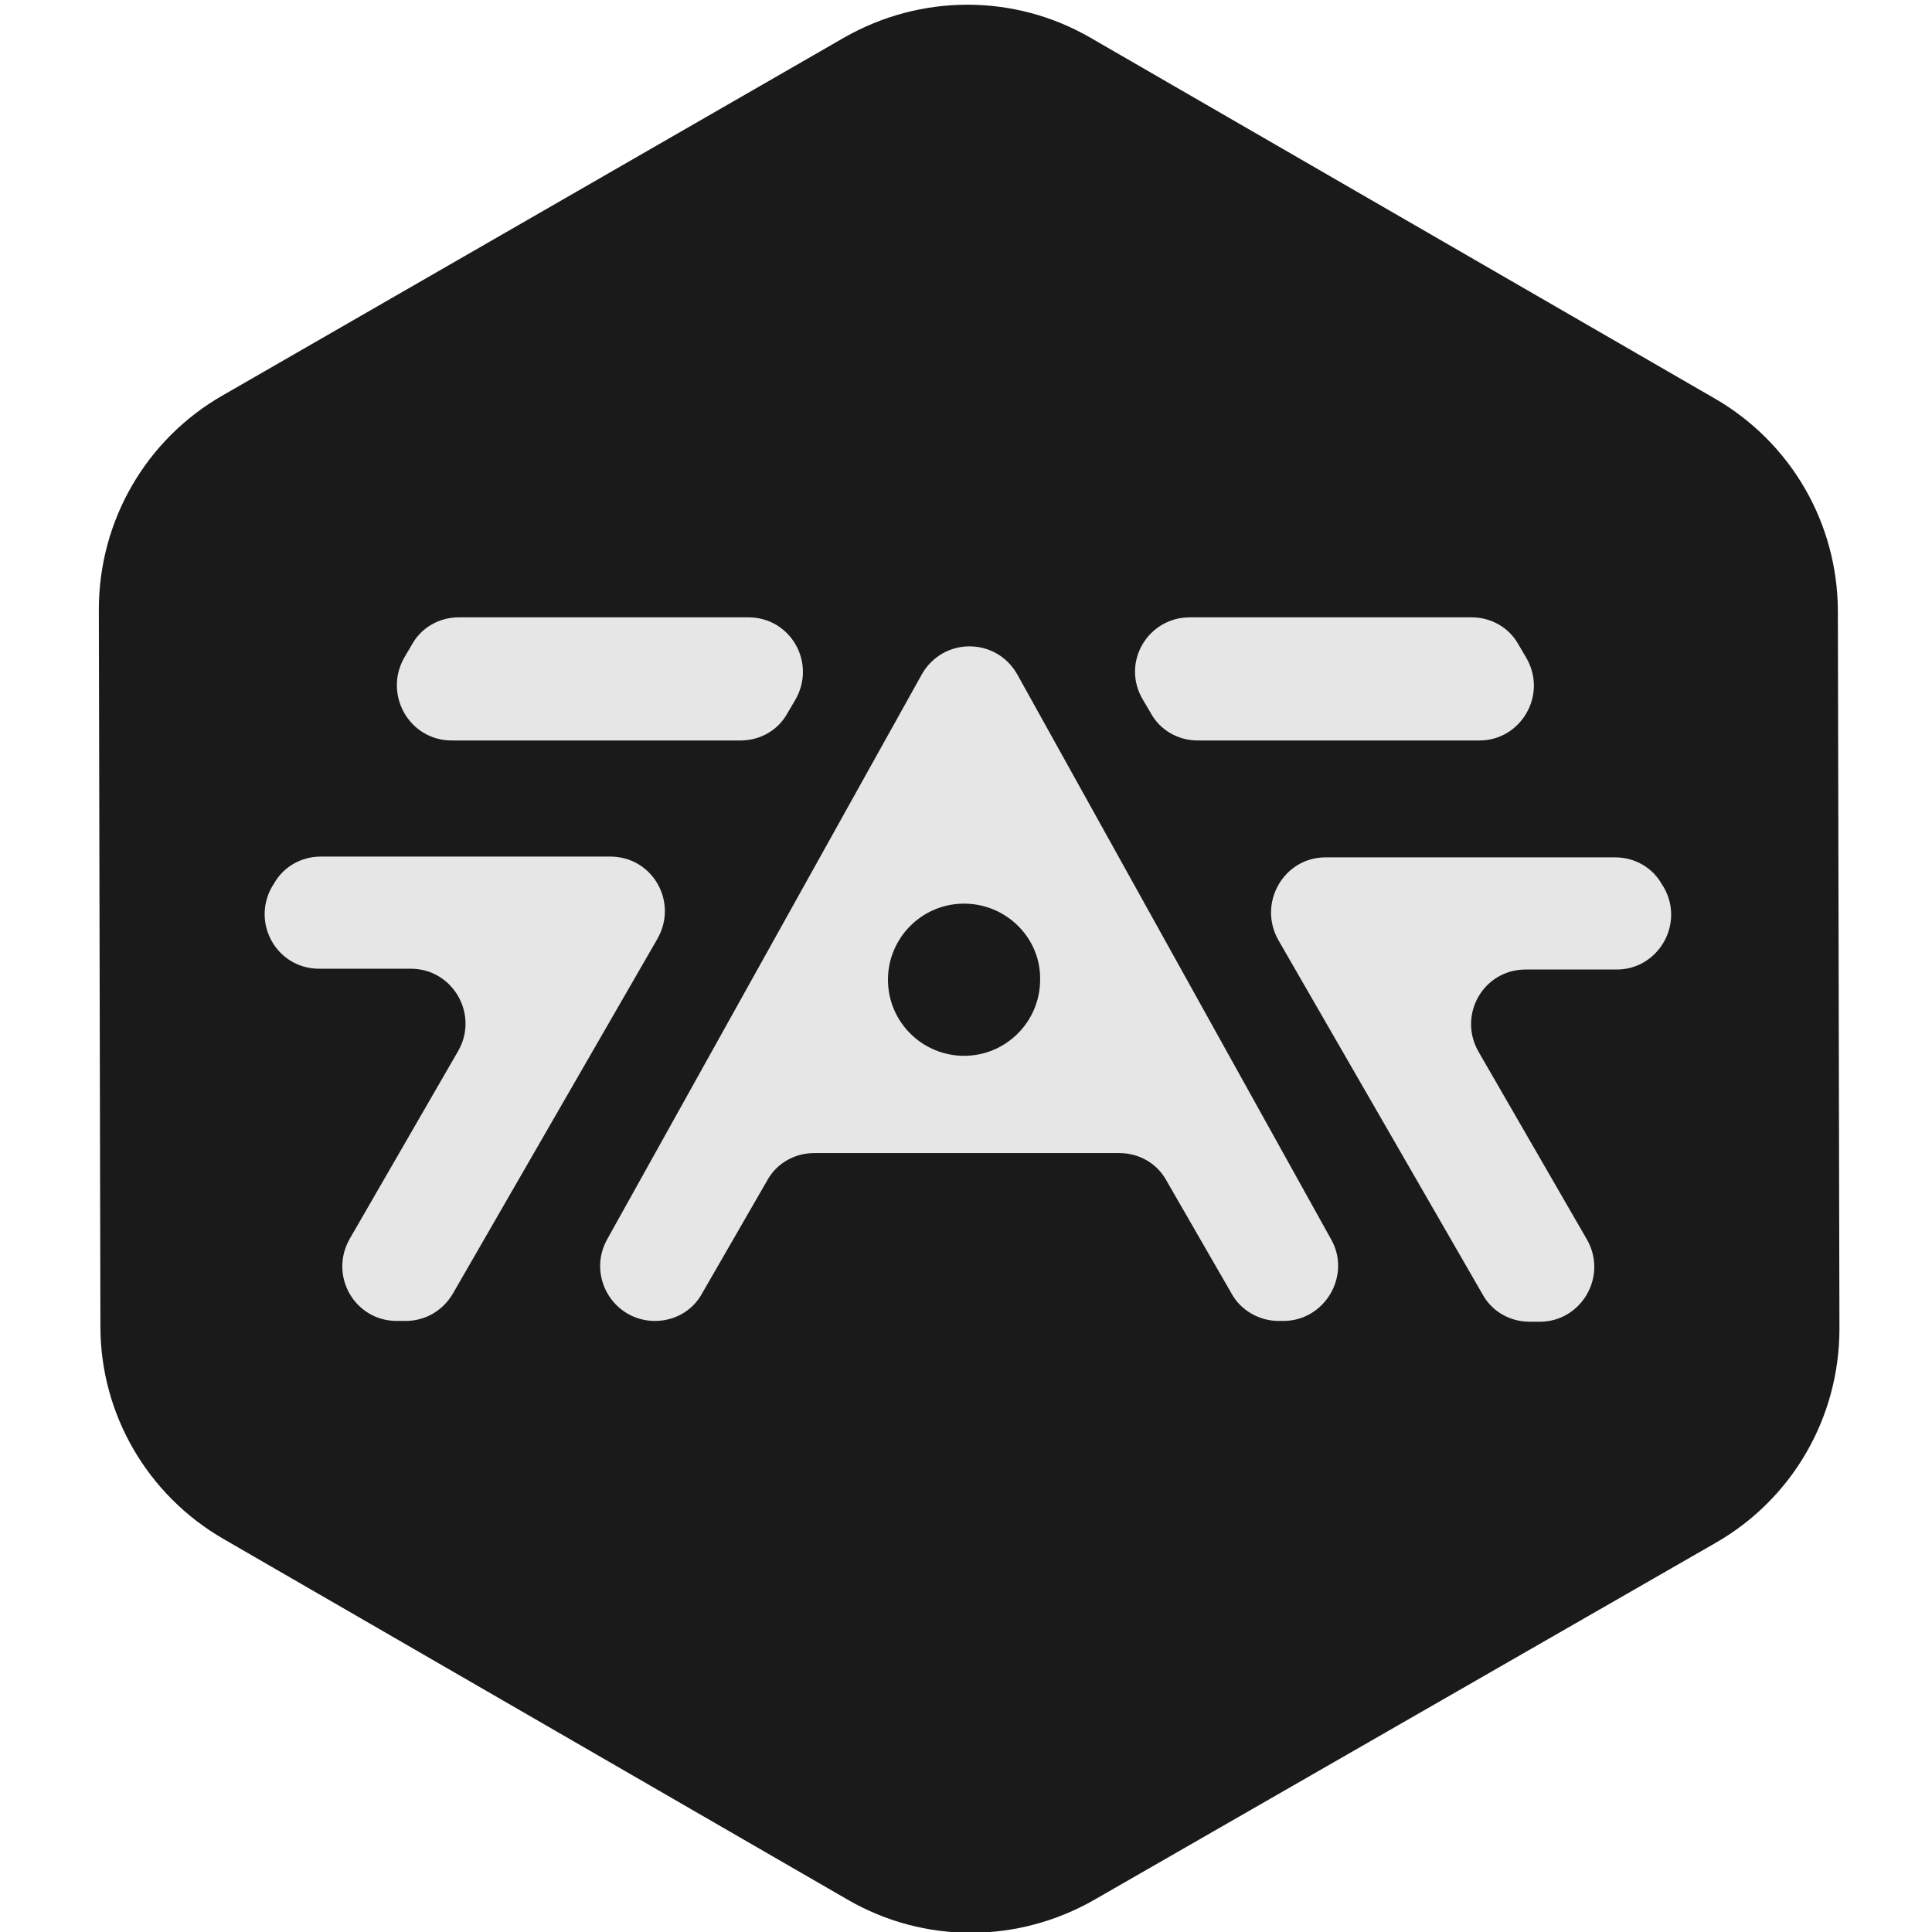
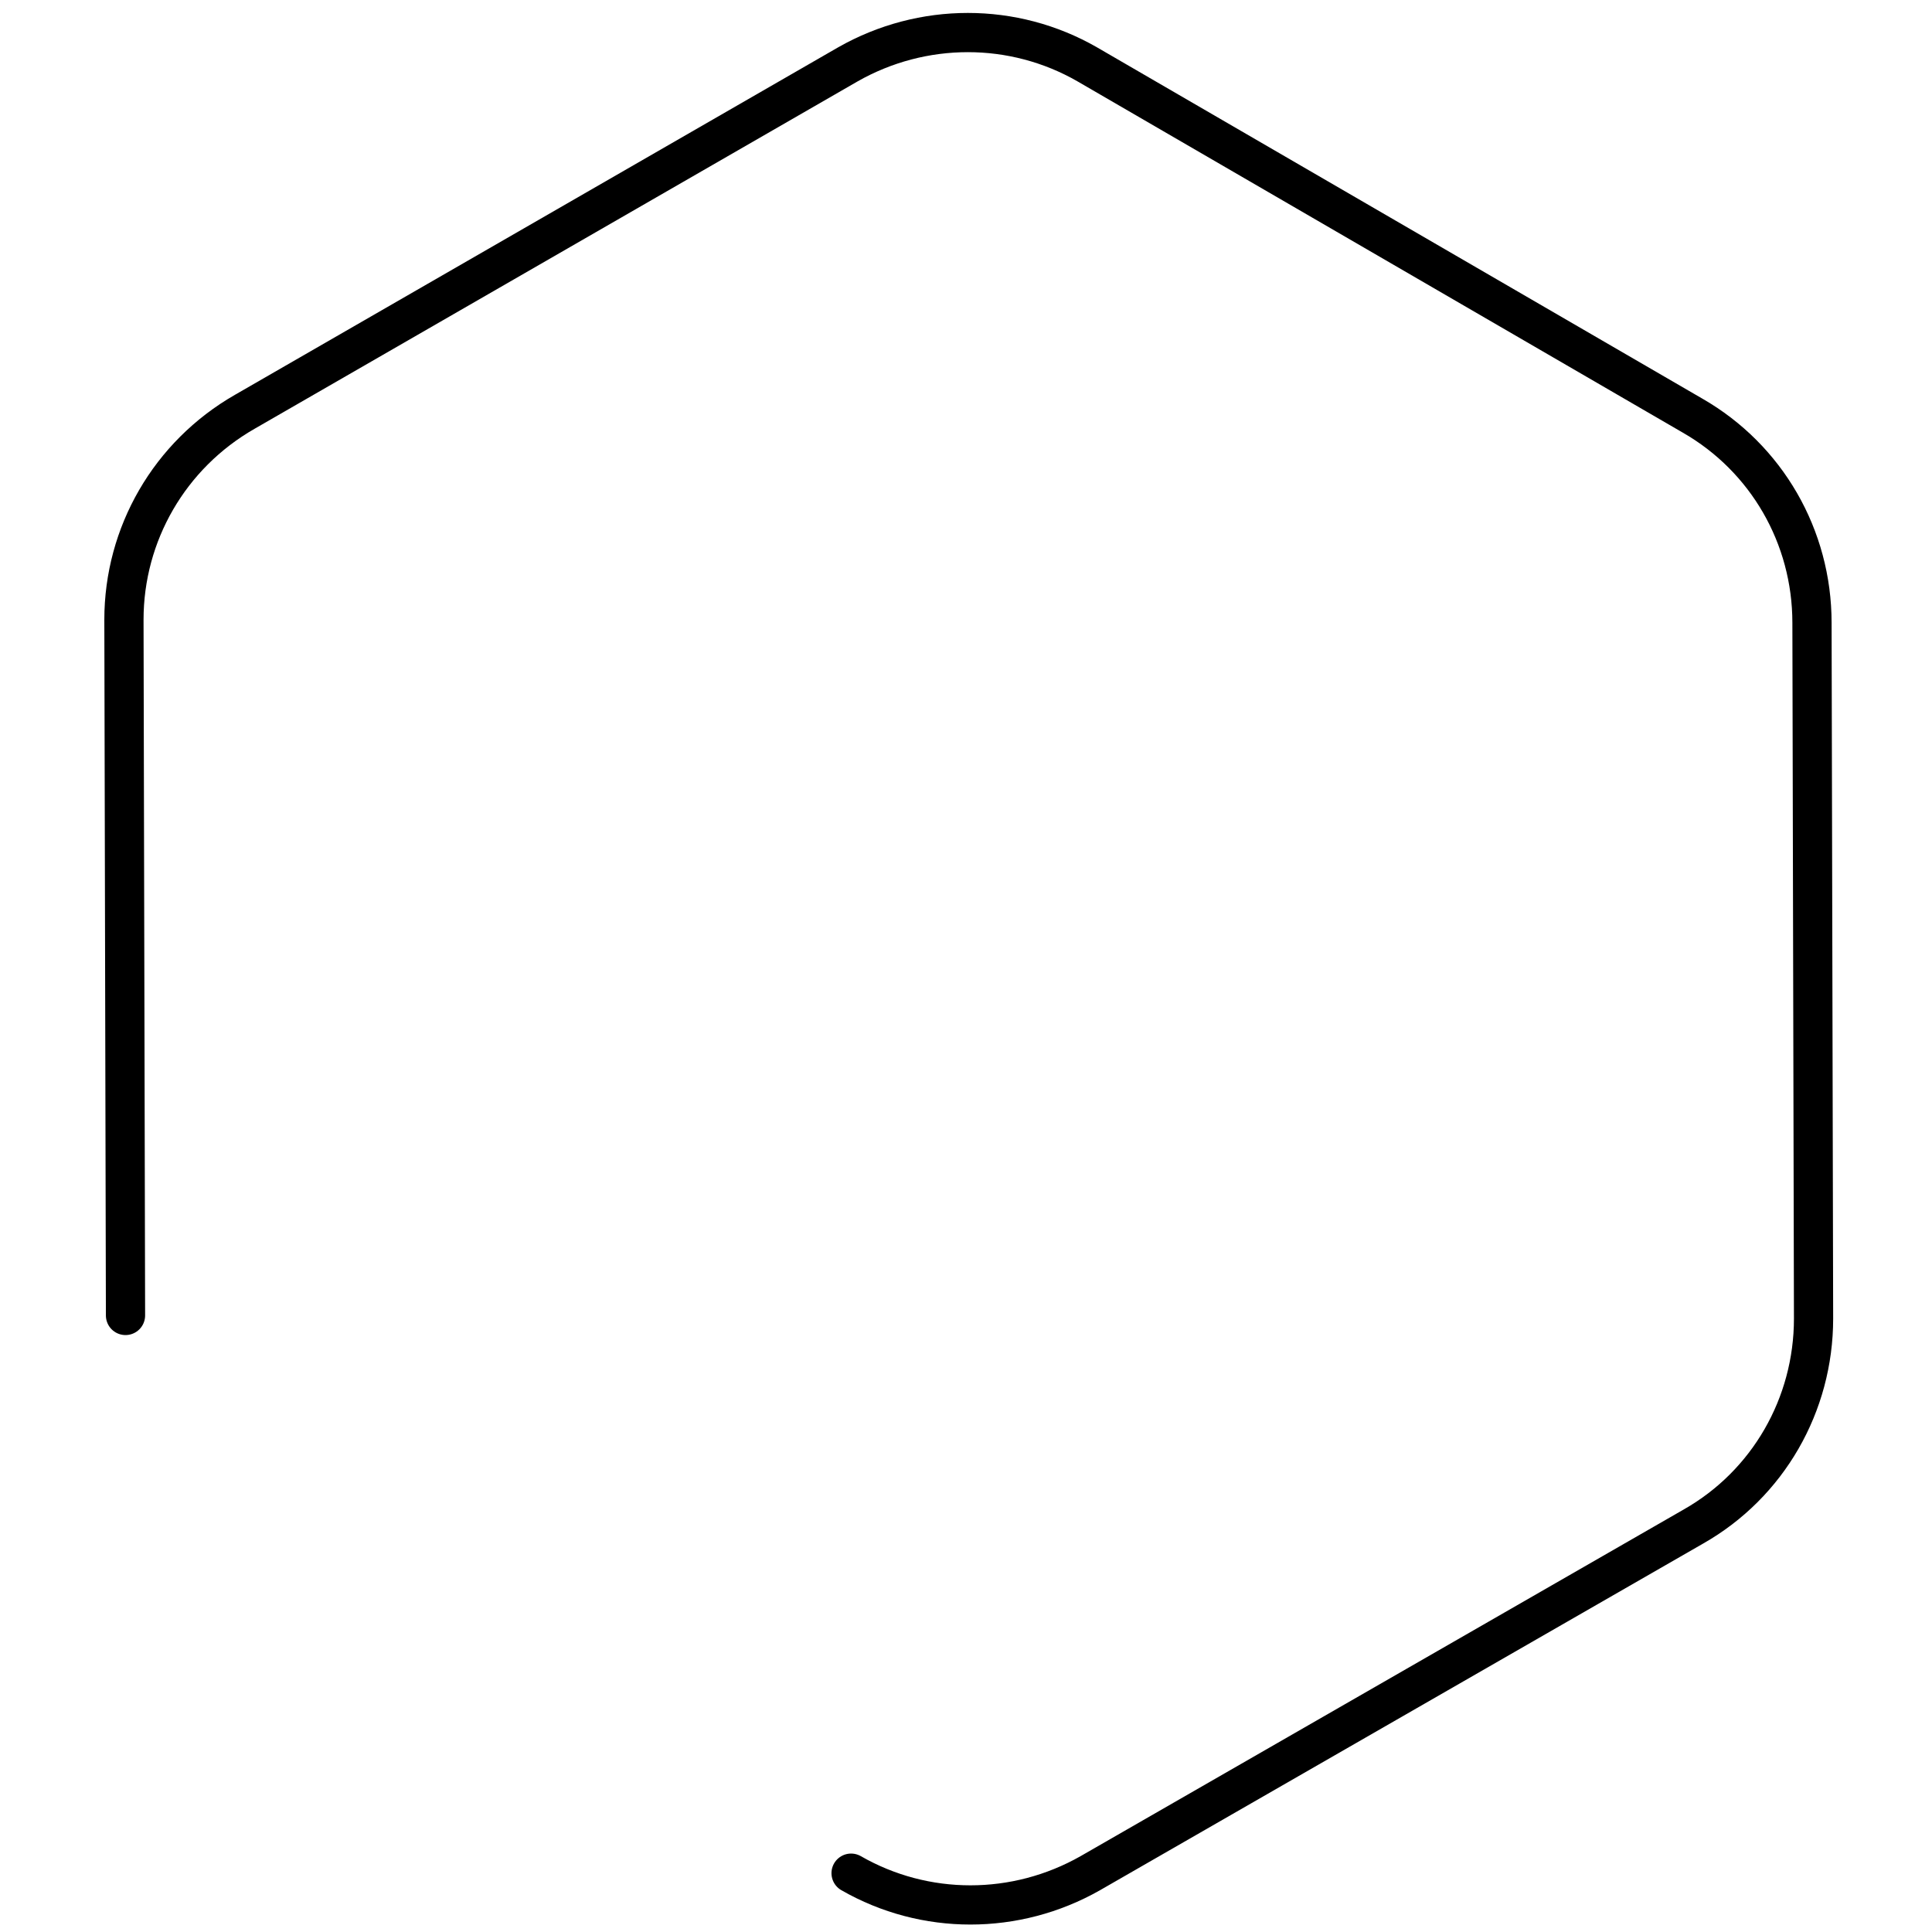
- <svg xmlns="http://www.w3.org/2000/svg" version="1.2" baseProfile="tiny" x="0px" y="0px" viewBox="0 0 246.3 246.3" overflow="visible" xml:space="preserve">
-   <g id="Layer_2">
-     <path display="none" fill="#1A1A1A" d="M164,22.6H82.3c-11.2,0-21.6,6-27.2,15.7l-40.7,70.2c-5.6,9.7-5.6,21.8,0,31.5l40.7,70.2   c5.6,9.7,16,15.7,27.2,15.7H164c11.2,0,21.6-6,27.2-15.7l40.7-70.2c5.6-9.7,5.6-21.8,0-31.5l-40.7-70.2   C185.5,28.6,175.2,22.6,164,22.6z" />
-     <path fill="#1A1A1A" d="M218.6,50.8L139,4.8c-9.7-5.6-21.6-5.6-31.4,0L28.4,50.4c-9.8,5.6-15.8,16-15.8,27.3l0.2,91.4   c0,11.2,6,21.5,15.7,27.1l79.6,46c9.7,5.6,21.6,5.6,31.4,0l79.2-45.5c9.8-5.6,15.8-16,15.8-27.3l-0.2-91.4   C234.3,66.7,228.3,56.4,218.6,50.8z" />
-   </g>
-   <g id="Layer_1">
-     <g>
-       <path fill="#E6E6E6" d="M151.7,78.7h35.9c2.5,0,4.8,1.3,6,3.5l1,1.7c2.7,4.7-0.7,10.5-6,10.5h-35.9c-2.5,0-4.8-1.3-6-3.5l-1-1.7    C142.9,84.5,146.3,78.7,151.7,78.7z" />
-       <path fill="#E6E6E6" d="M157,164.9l-8.3-14.4c-1.2-2.2-3.5-3.5-6-3.5h-38.9c-2.5,0-4.8,1.3-6,3.5l-8.3,14.4    c-1.2,2.2-3.5,3.5-6,3.5h0c-5.3,0-8.7-5.7-6.1-10.4l40.1-72c2.7-4.8,9.5-4.8,12.2,0l40,72c2.6,4.6-0.8,10.4-6.1,10.4H163    C160.6,168.4,158.2,167.1,157,164.9z M122.9,115.2c-5.4,0-9.7,4.4-9.7,9.7c0,5.4,4.4,9.7,9.7,9.7c5.4,0,9.7-4.4,9.7-9.7    C132.7,119.6,128.3,115.2,122.9,115.2z" />
-       <path fill="#E6E6E6" d="M51.5,83.9l1-1.7c1.2-2.2,3.5-3.5,6-3.5h36.9c5.4,0,8.7,5.8,6,10.5l-1,1.7c-1.2,2.2-3.5,3.5-6,3.5H57.6    C52.2,94.4,48.9,88.6,51.5,83.9z" />
-       <path fill="#E6E6E6" d="M51.7,168.4h-1.1c-5.4,0-8.7-5.8-6-10.5l13.8-23.9c2.7-4.7-0.7-10.5-6-10.5H40.7c-5.4,0-8.7-5.8-6-10.5    l0.2-0.3c1.2-2.2,3.5-3.5,6-3.5h36.9c5.4,0,8.7,5.8,6,10.5l-26,45.1C56.5,167.1,54.2,168.4,51.7,168.4z" />
-       <path fill="#E6E6E6" d="M169,109.3h36.9c2.5,0,4.8,1.3,6,3.5l0.2,0.3c2.7,4.7-0.7,10.5-6,10.5h-11.6c-5.4,0-8.7,5.8-6,10.5    l13.8,23.9c2.7,4.7-0.7,10.5-6,10.5H195c-2.5,0-4.8-1.3-6-3.5l-26-45.1C160.3,115.2,163.6,109.3,169,109.3z" />
-     </g>
+ <svg xmlns="http://www.w3.org/2000/svg" version="1.1" id="Layer_1" x="0px" y="0px" viewBox="0 0 246.3 246.3" style="enable-background:new 0 0 246.3 246.3;" xml:space="preserve">
+   <style type="text/css">
+ 	.st0{fill:none;stroke:#000000;stroke-width:5;stroke-linecap:round;stroke-miterlimit:10;}
+ </style>
+   <g id="Layer_2_00000135685631380951671370000009373715063580009641_">
+     <path class="st0" d="M108.5,238.8c9.4,5.4,21,5.4,30.5,0l76.9-44.2c9.5-5.4,15.3-15.5,15.3-26.5l-0.2-88.7c0-11-5.8-21-15.2-26.4   L138.6,8.2c-9.4-5.4-21-5.4-30.5,0L31.2,52.5C21.6,58,15.8,68.1,15.8,79l0.2,88.7" />
  </g>
</svg>
